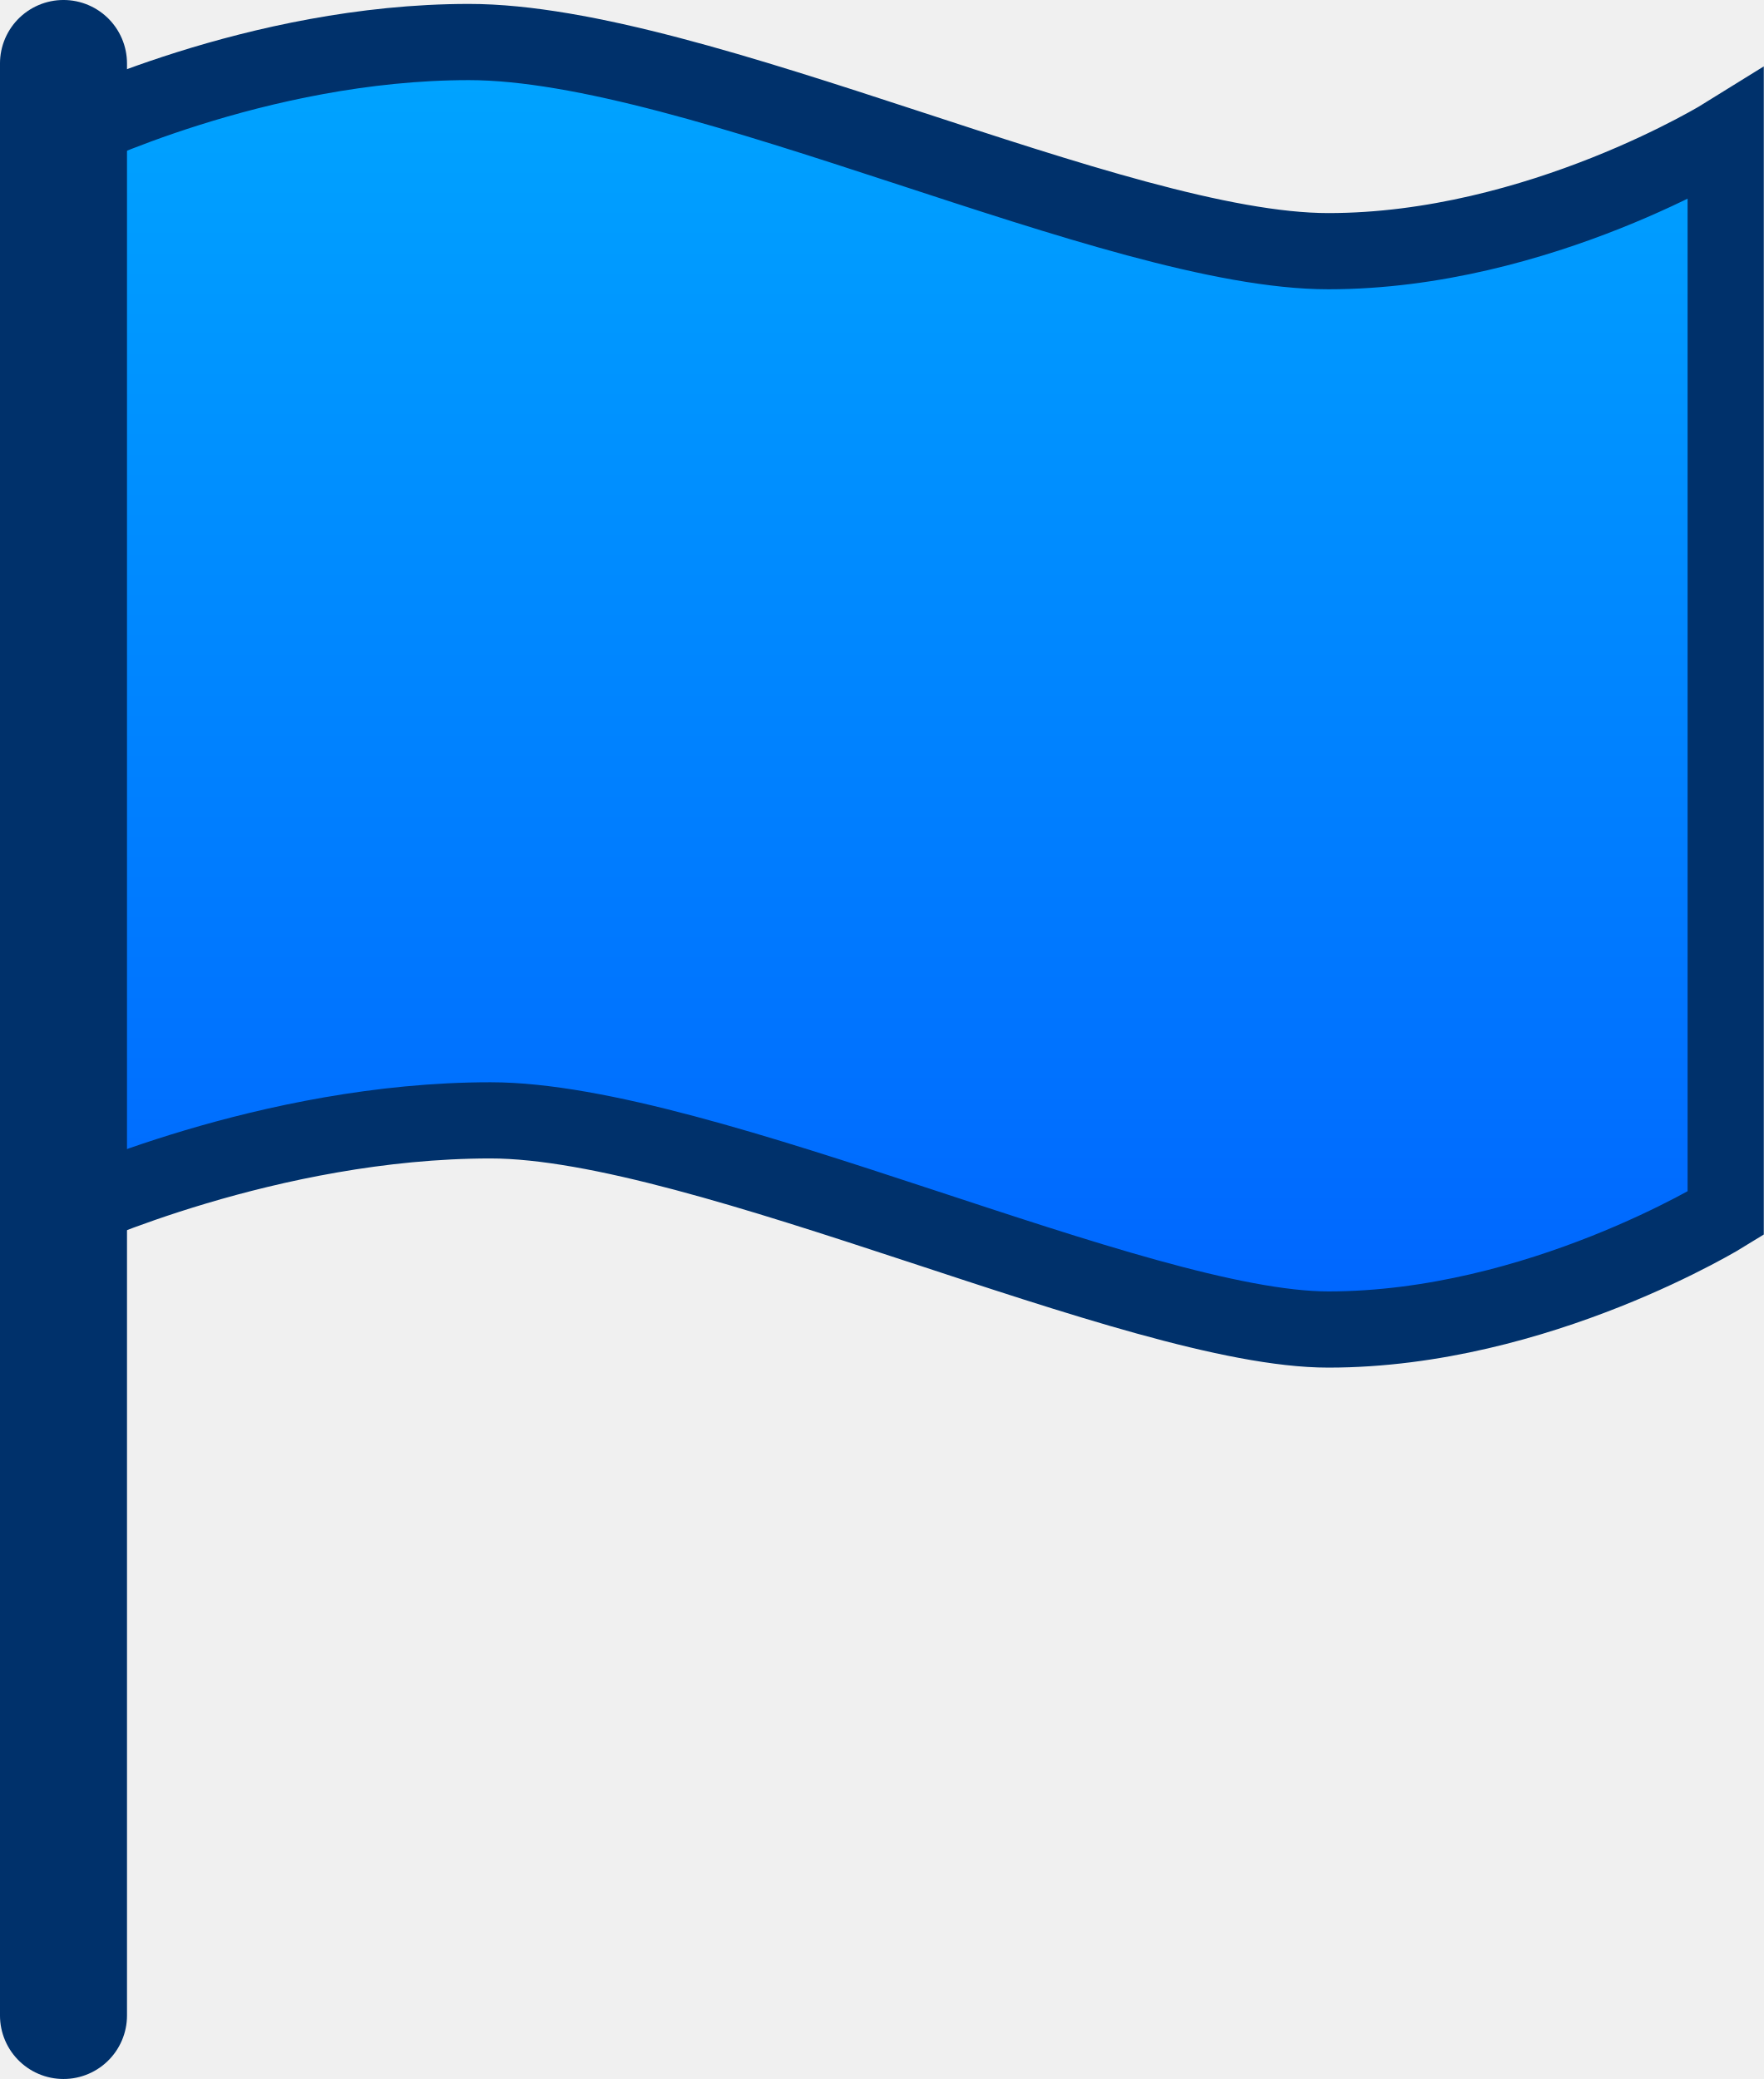
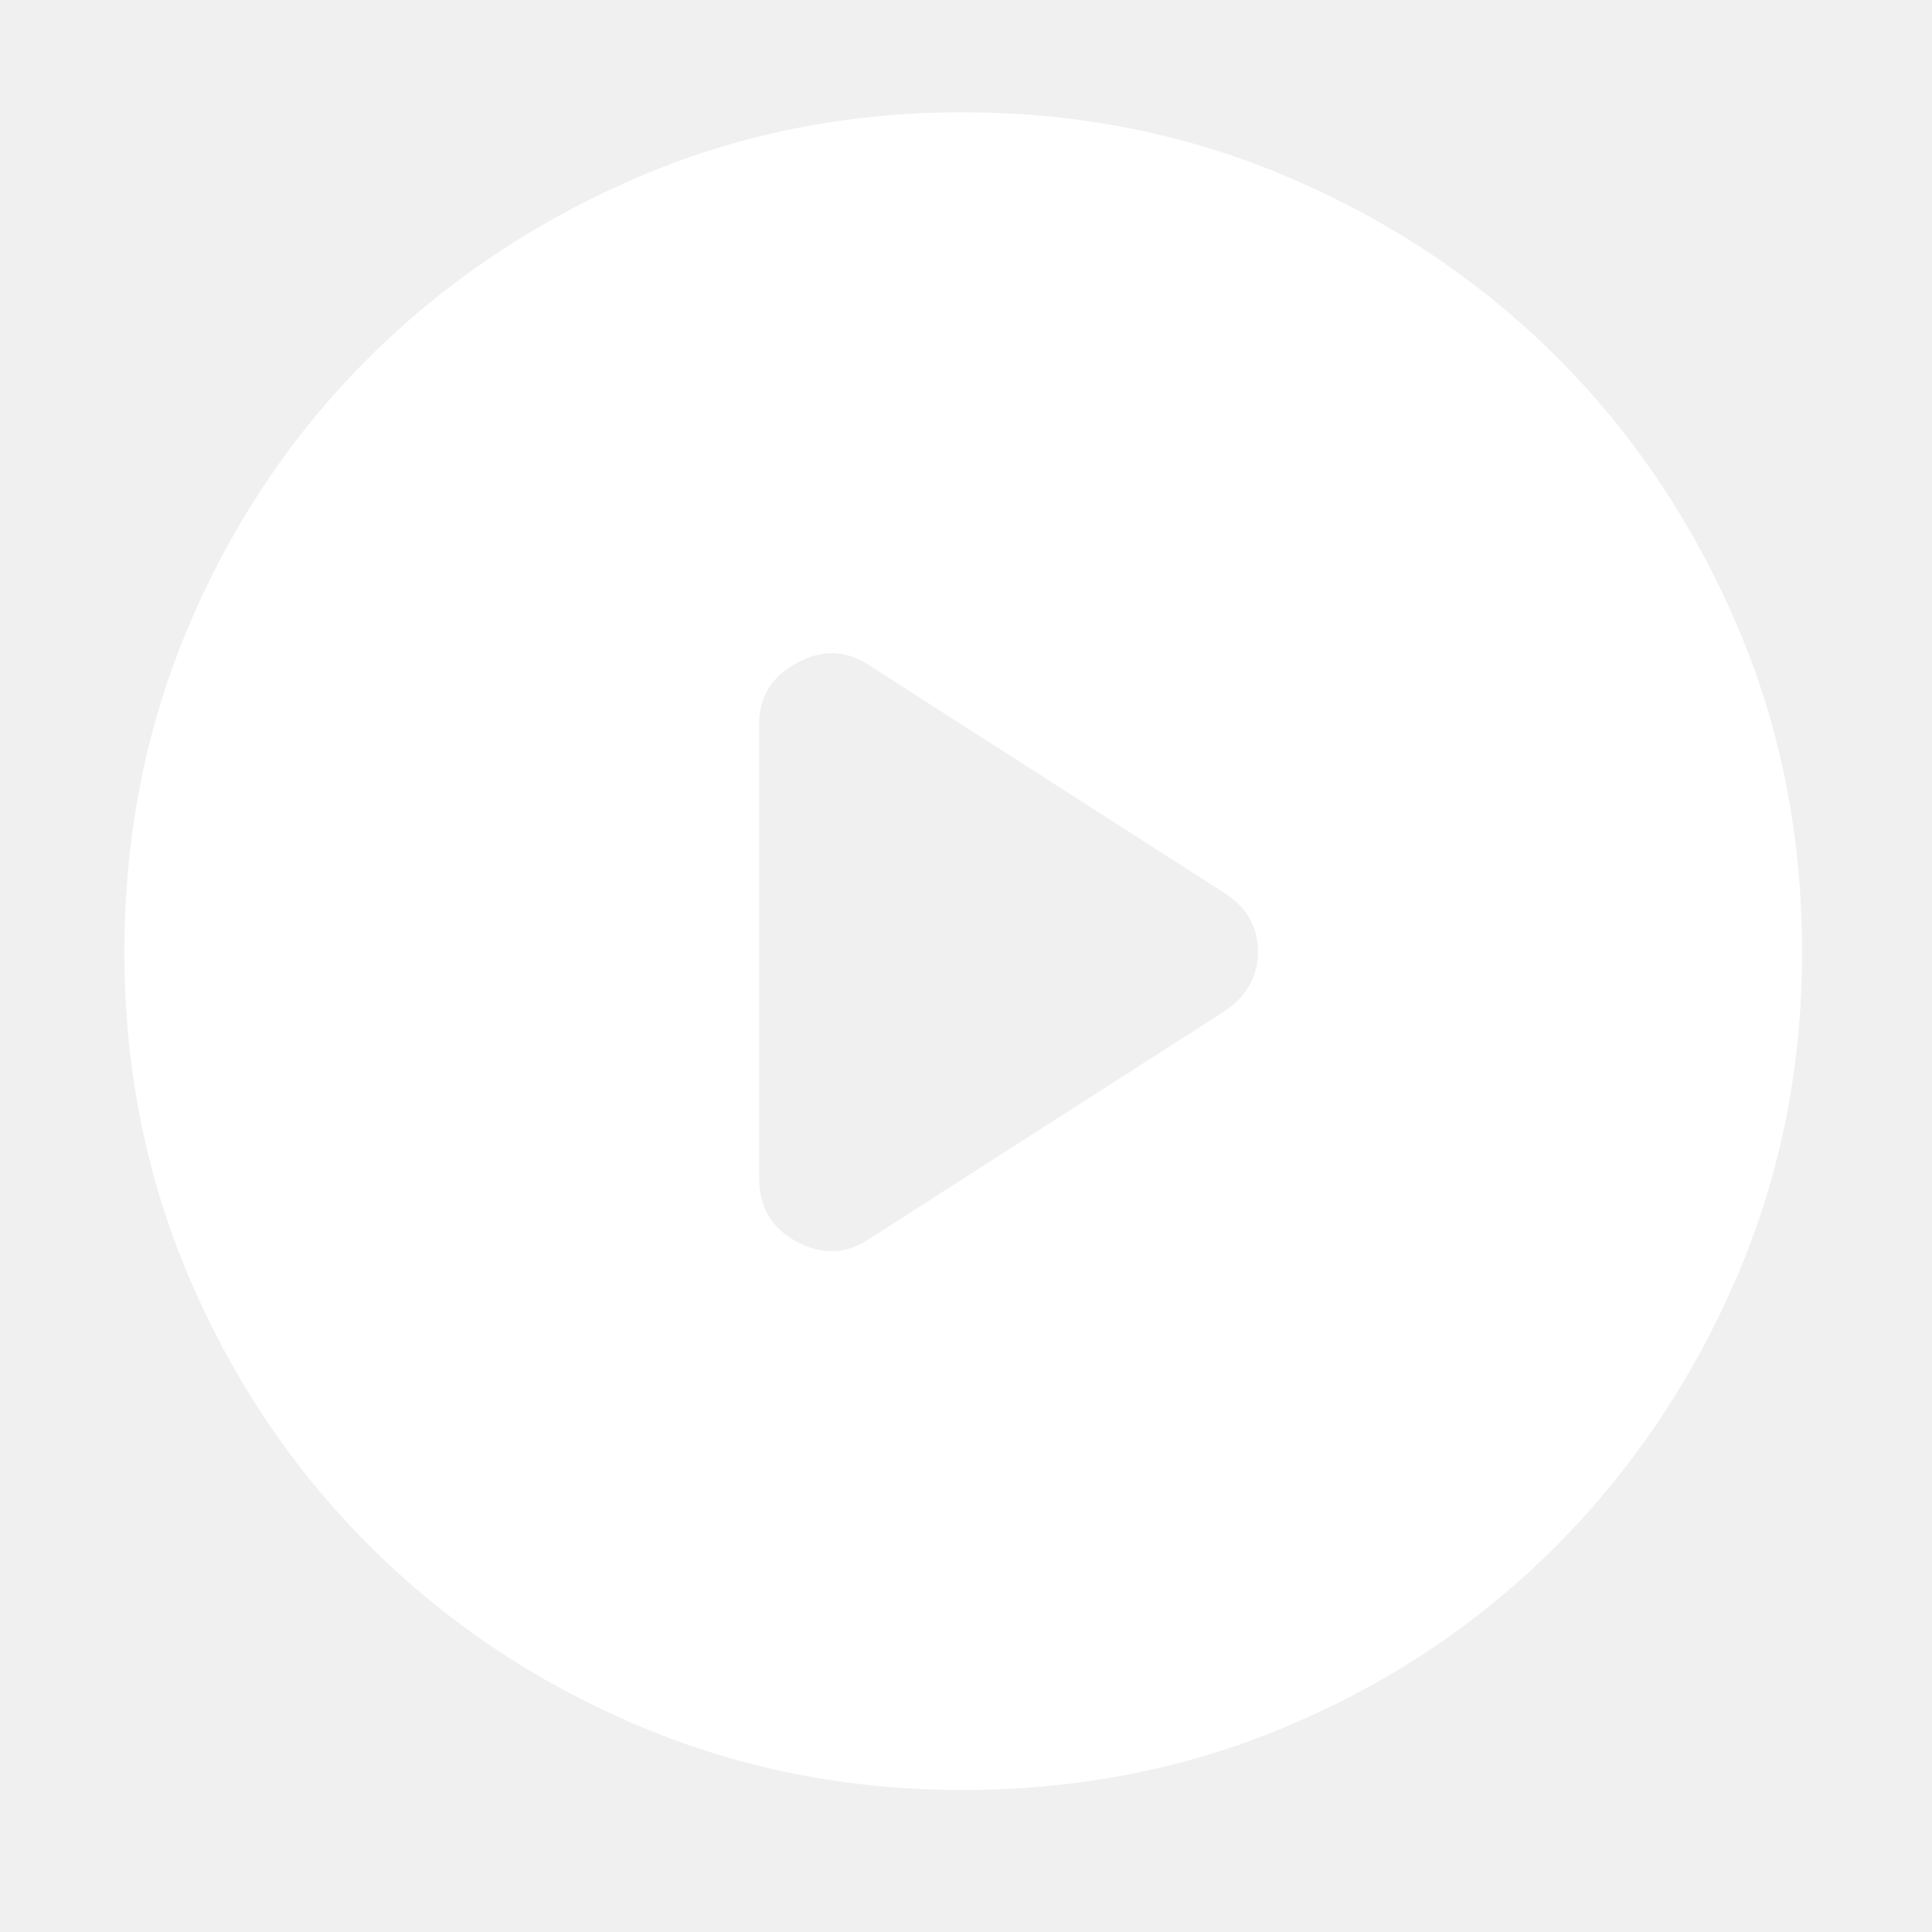
- <svg xmlns="http://www.w3.org/2000/svg" viewBox="0,0,69.435,81.854" height="81.854" width="69.435" version="1.1">
-   <defs>
-     <linearGradient id="color-1" gradientUnits="userSpaceOnUse" y2="191.841" x2="240.074" y1="141.151" x1="240.074">
-       <stop stop-color="#00a5ff" offset="0" />
-       <stop stop-color="#0065ff" offset="1" />
-     </linearGradient>
-   </defs>
-   <g transform="translate(-204.7824,-139.4955)">
-     <g style="mix-blend-mode: normal" stroke-dashoffset="0" stroke-dasharray="" stroke-miterlimit="10" stroke-linejoin="miter" stroke="#00316b" fill-rule="nonzero" data-paper-data="{&quot;isPaintingLayer&quot;:true}">
-       <path stroke-linecap="butt" stroke-width="3" fill="url(#color-1)" d="M207.431,187.266v-42.456c0,0 7.45,-3.66 15.812,-3.66c8.99,0 25.476,8.235 33.834,8.235c8.292,0 15.642,-4.575 15.642,-4.575v42.456c0,0 -7.377,4.575 -15.642,4.575c-7.511,0 -24.579,-8.235 -32.984,-8.235c-8.731,0 -16.662,3.66 -16.662,3.66z" />
-       <path stroke-linecap="round" stroke-width="5" fill="none" d="M207.282,218.849v-76.854" />
-     </g>
+ <svg xmlns="http://www.w3.org/2000/svg" width="49" height="49" viewBox="0 0 49 49" fill="none">
+   <mask id="mask0_35_7" style="mask-type:alpha" maskUnits="userSpaceOnUse" x="0" y="0" width="49" height="49">
+     <rect x="0.405" y="0.148" width="48" height="48" fill="#D9D9D9" />
+   </mask>
+   <g mask="url(#mask0_35_7)">
+     <path d="M22.005 31.448L31.055 25.648C31.622 25.265 31.905 24.761 31.905 24.136C31.905 23.51 31.622 23.014 31.055 22.648L22.005 16.848C21.438 16.481 20.838 16.47 20.205 16.816C19.572 17.161 19.255 17.672 19.255 18.348V29.898C19.255 30.622 19.572 31.152 20.205 31.491C20.838 31.829 21.438 31.814 22.005 31.448ZM24.412 45.398C21.474 45.398 18.714 44.846 16.131 43.743C13.548 42.641 11.291 41.124 9.36 39.193C7.429 37.262 5.912 35.007 4.809 32.429C3.706 29.851 3.155 27.093 3.155 24.155C3.155 21.183 3.706 18.406 4.809 15.823C5.912 13.24 7.426 10.991 9.352 9.075C11.278 7.159 13.531 5.642 16.112 4.524C18.692 3.407 21.453 2.848 24.394 2.848C27.368 2.848 30.148 3.405 32.735 4.52C35.322 5.635 37.572 7.149 39.486 9.06C41.4 10.972 42.914 13.22 44.031 15.804C45.147 18.389 45.705 21.17 45.705 24.148C45.705 27.09 45.146 29.853 44.029 32.435C42.911 35.017 41.394 37.272 39.478 39.199C37.562 41.126 35.315 42.641 32.736 43.743C30.158 44.846 27.383 45.398 24.412 45.398Z" fill="white" />
  </g>
</svg>
